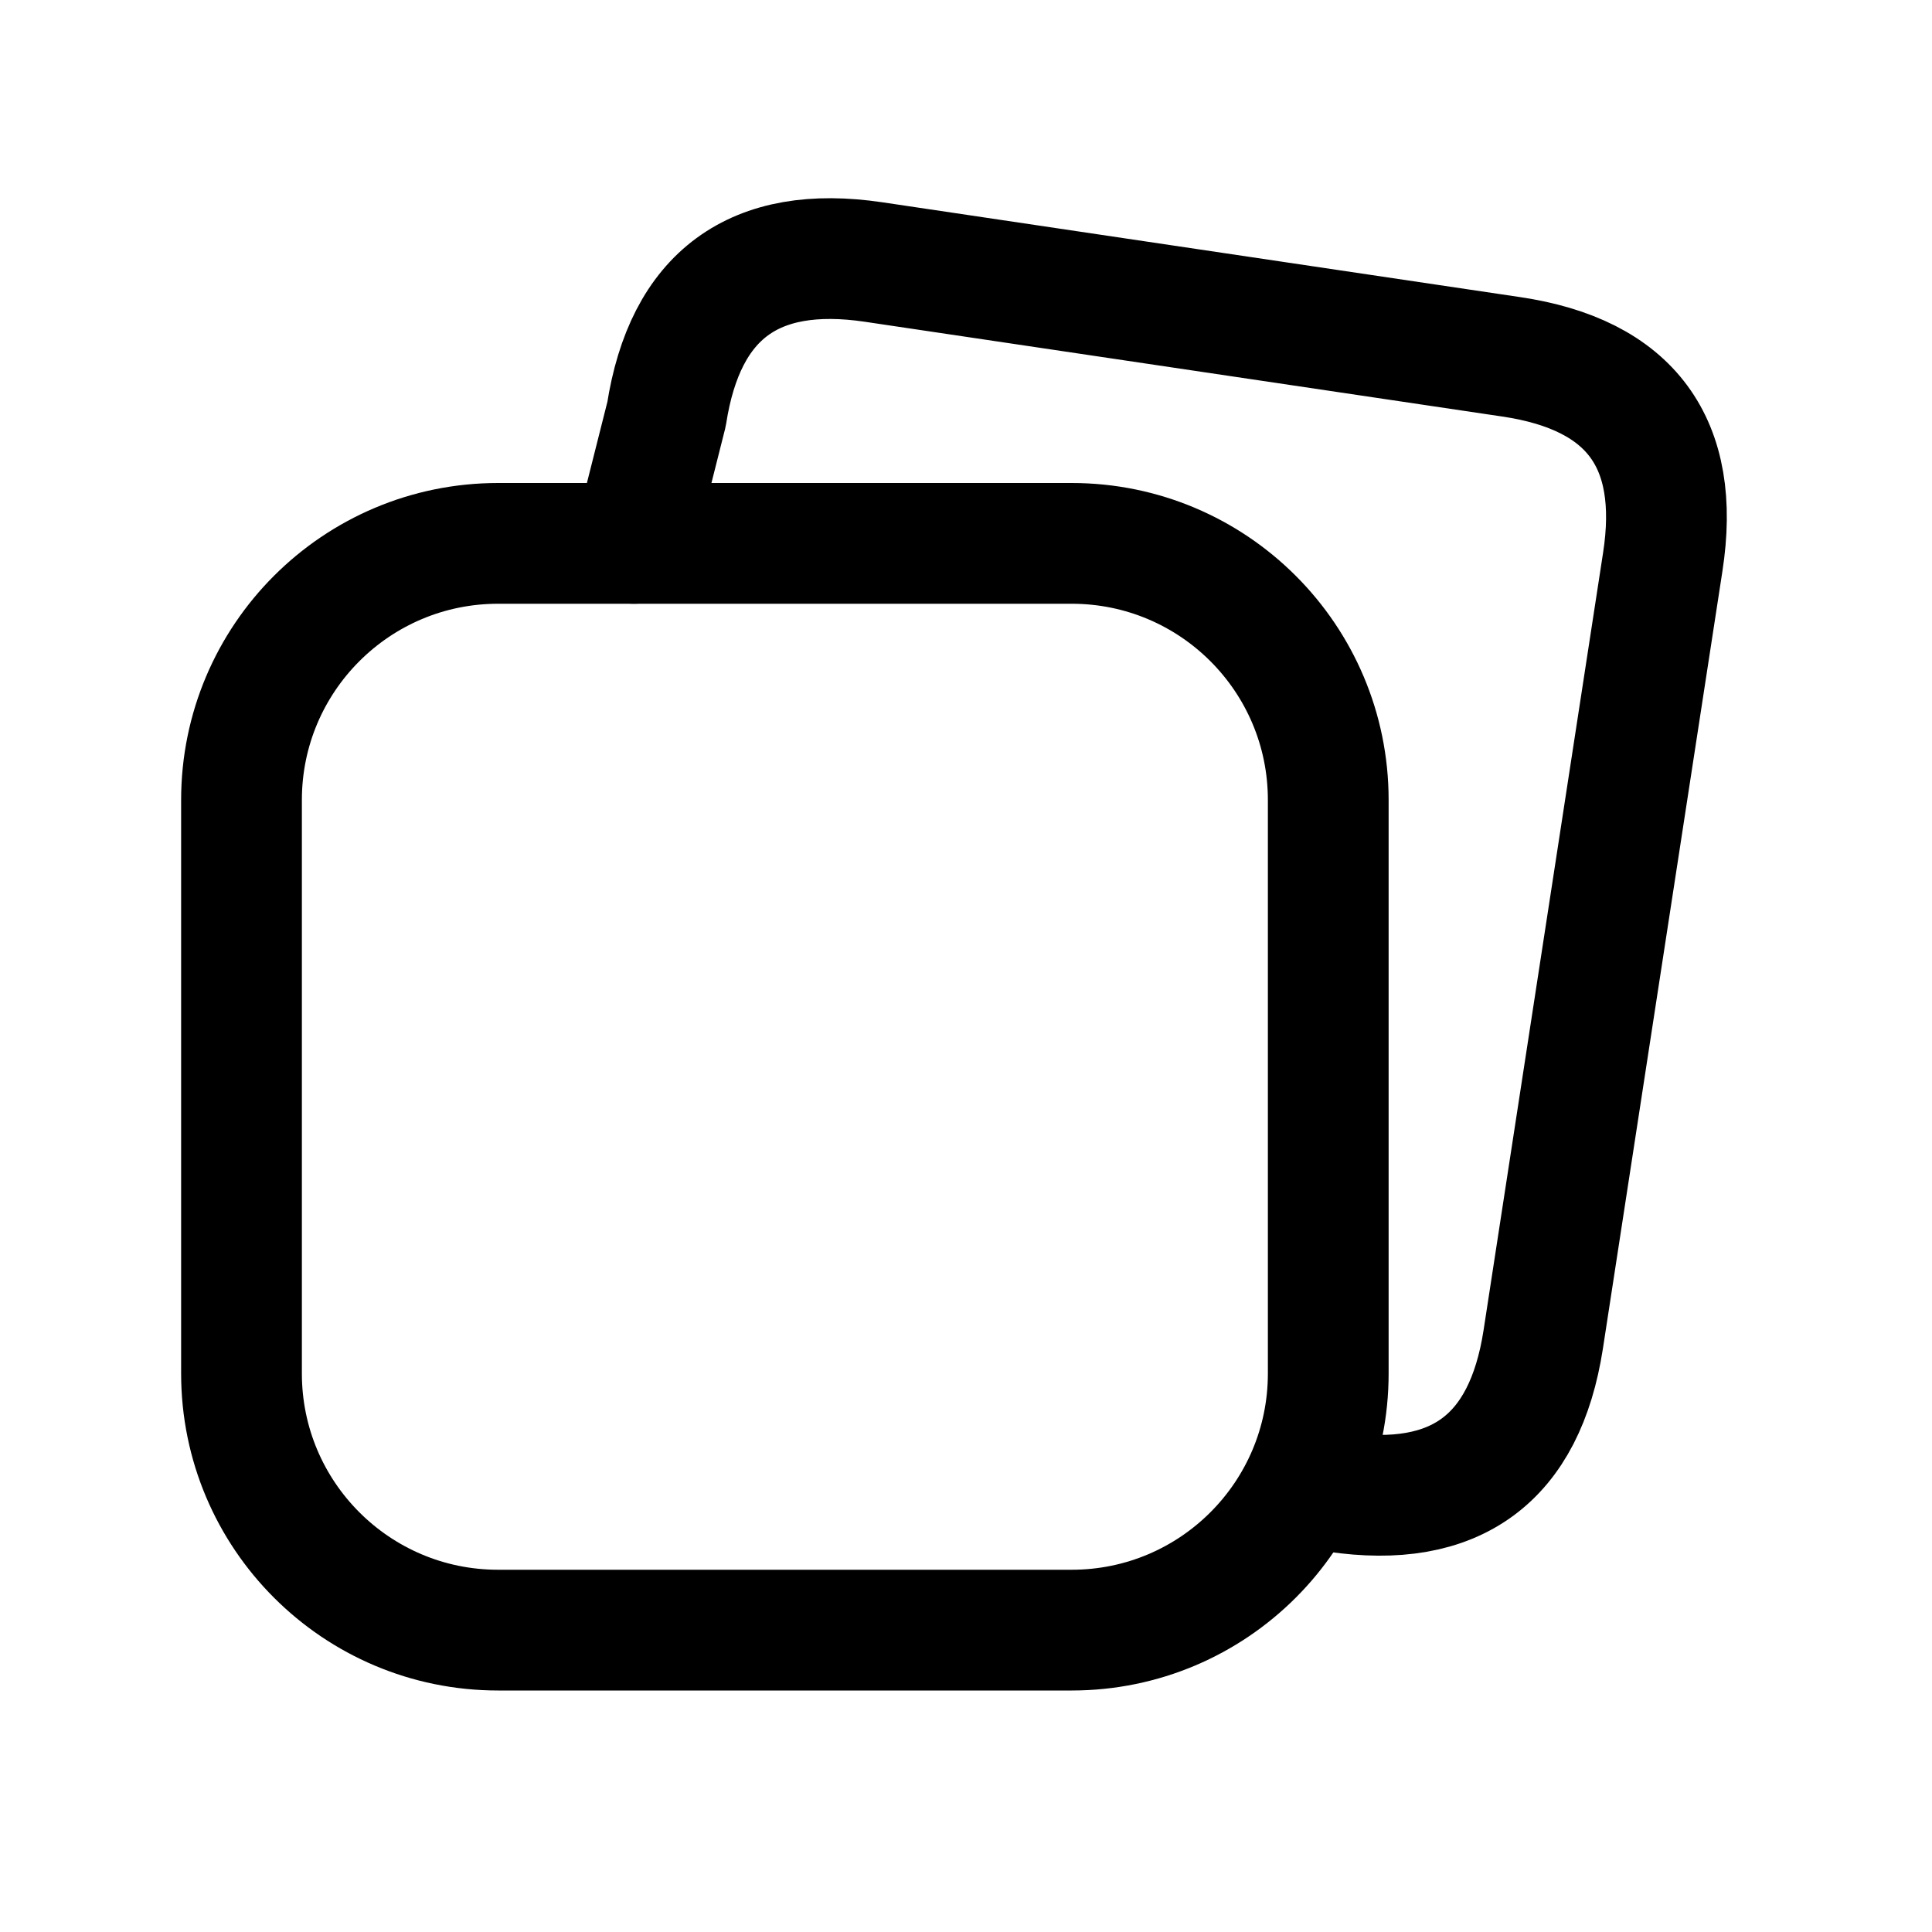
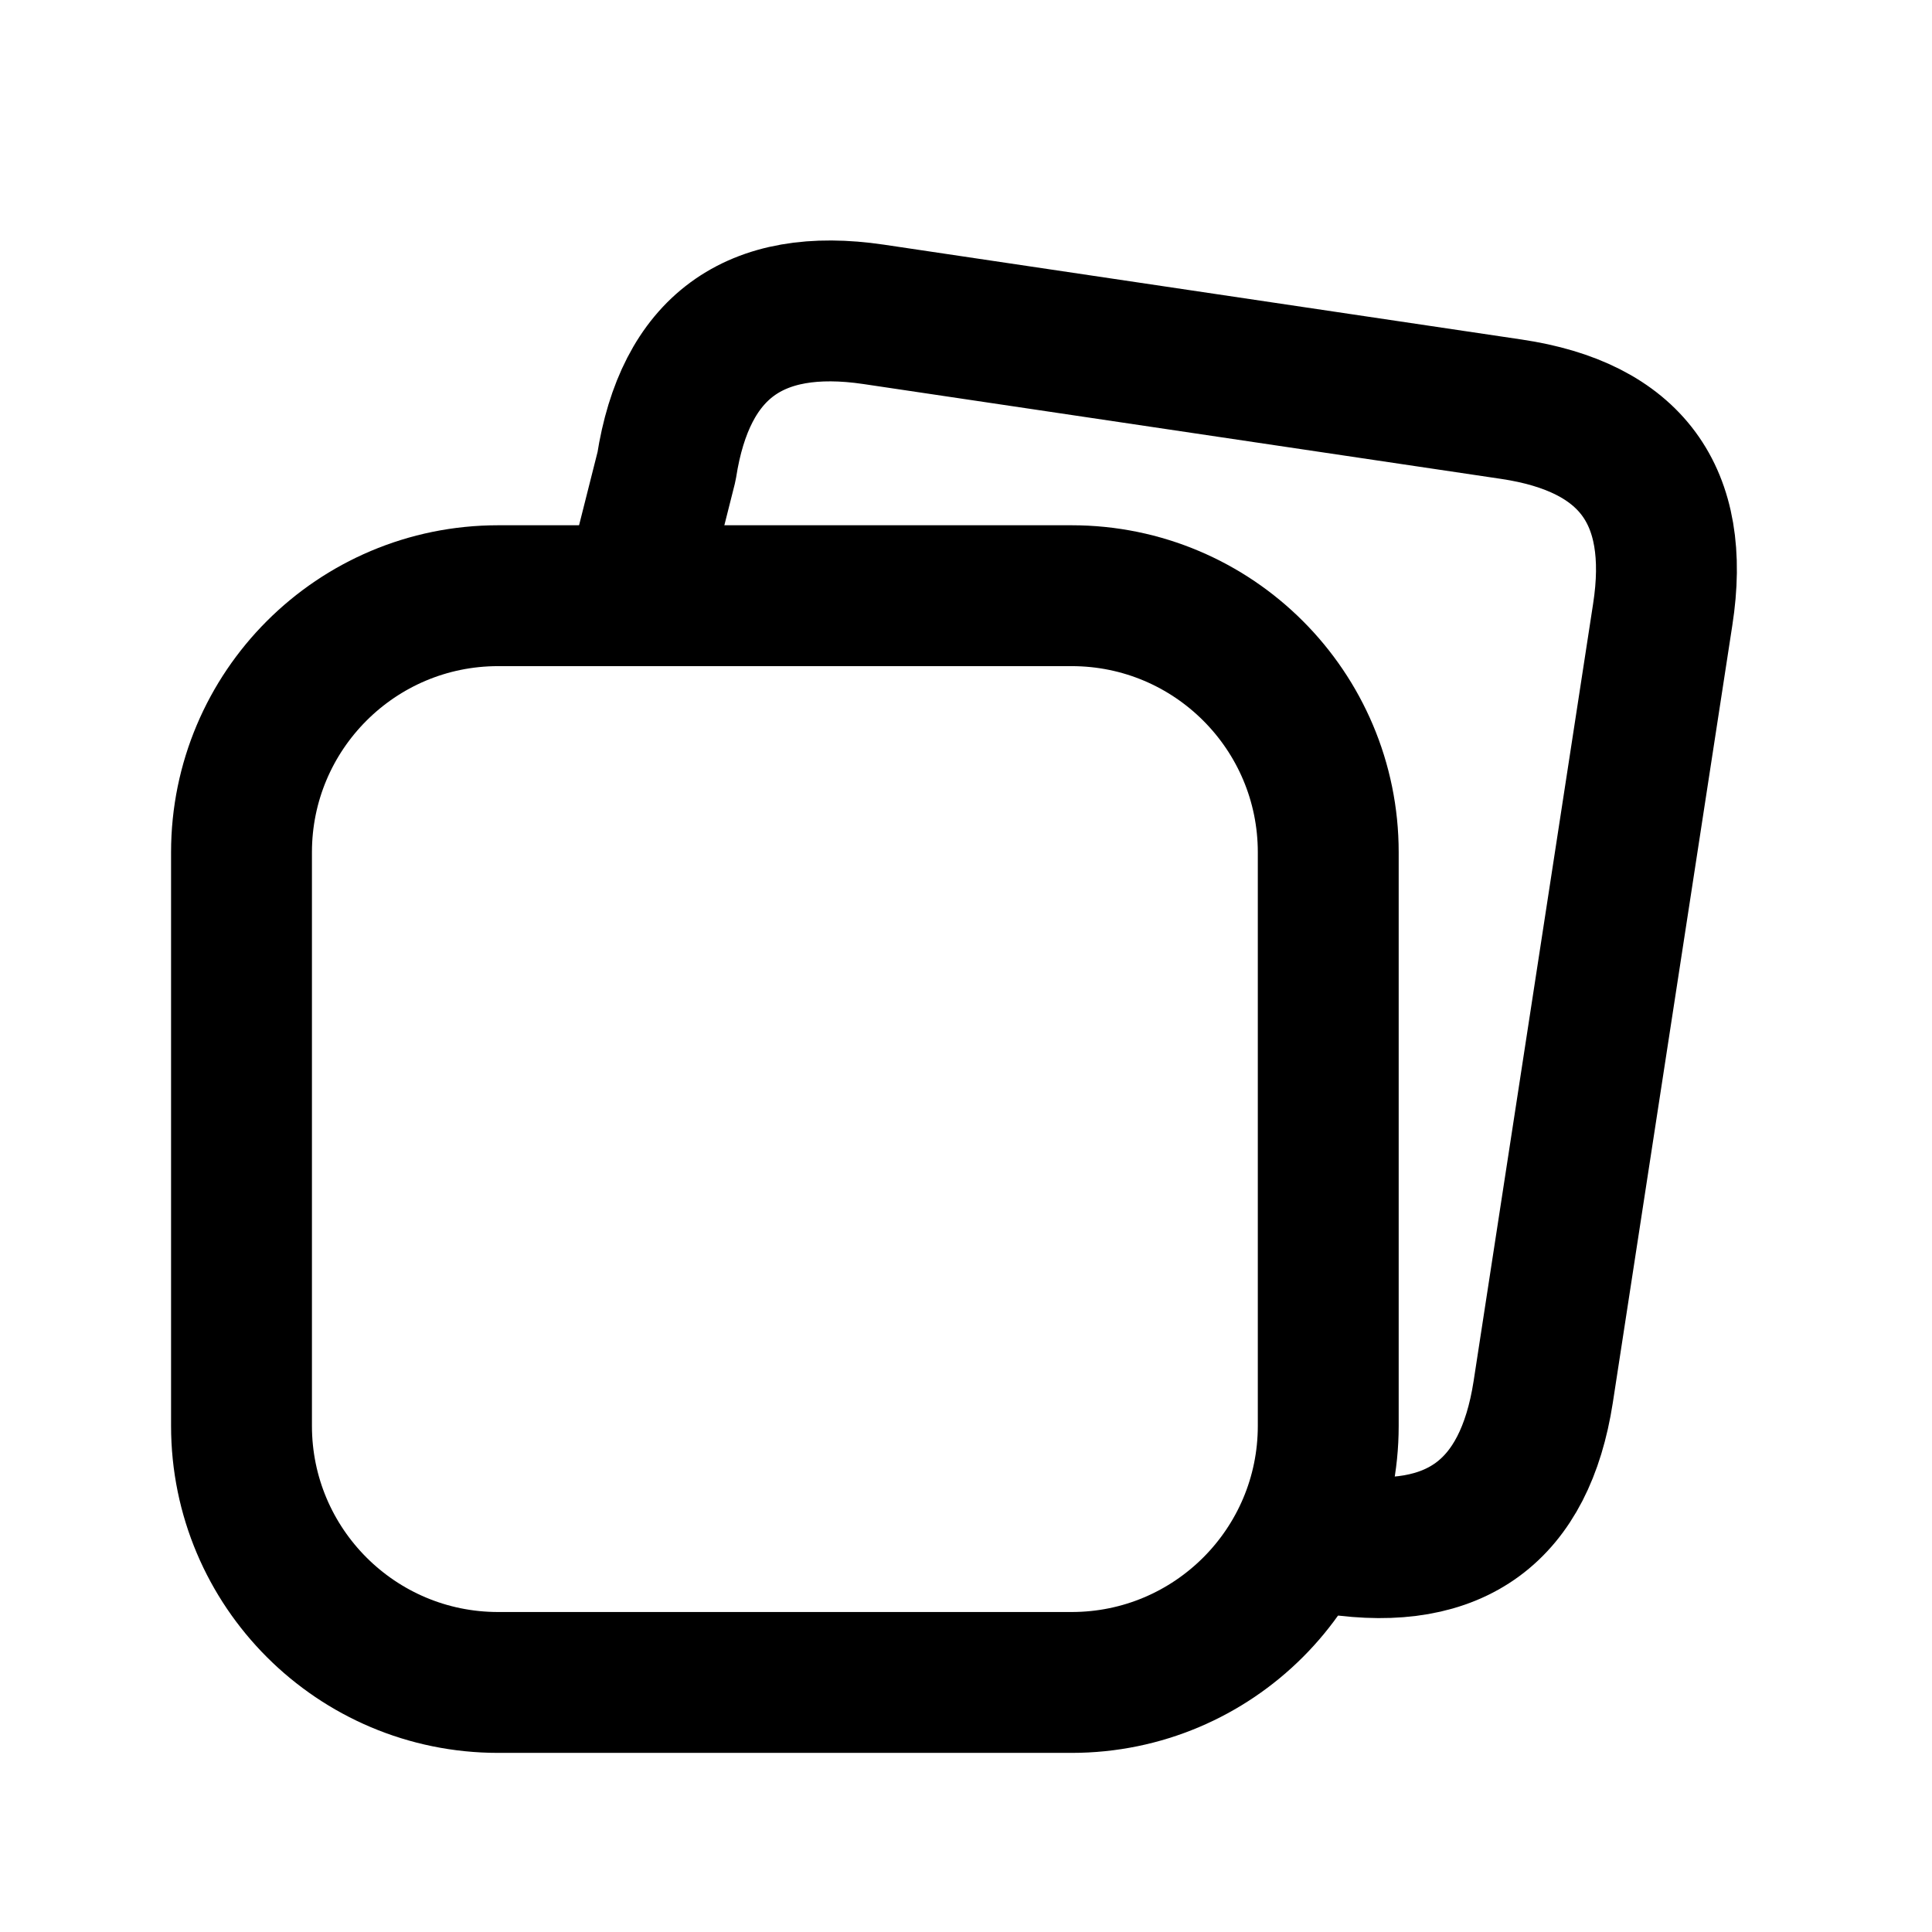
- <svg xmlns="http://www.w3.org/2000/svg" width="32" height="32" viewBox="0 0 32 32" fill="none">
-   <path d="M10.5 9L11.04 6.86Q11.5 3.9 14.47 4.34L25.03 5.91Q28 6.35 27.54 9.31L25.56 22.19Q25.1 25.15 22.13 24.71L22 24.69" stroke="currentColor" stroke-width="2" stroke-linecap="round" stroke-linejoin="round" />
-   <rect x="4" y="9" width="18" height="18" rx="4.25" ry="4.25" stroke="currentColor" stroke-width="2" stroke-linejoin="round" />
+ <svg xmlns="http://www.w3.org/2000/svg" width="24" height="24" viewBox="0 0 24 24" fill="none" stroke="currentColor" stroke-width="1.75" stroke-linecap="round" stroke-linejoin="round">
+   <path d="m7.875 7.4 .405-1.605Q8.625 3.575 10.853 3.905l7.92 1.178Q21 5.413 20.655 7.633L19.17 17.293q-.345 2.22-2.573 1.89l-.098-.015" />
+   <rect x="3" y="7.4" width="13.5" height="13.5" rx="3.188" />
</svg>
